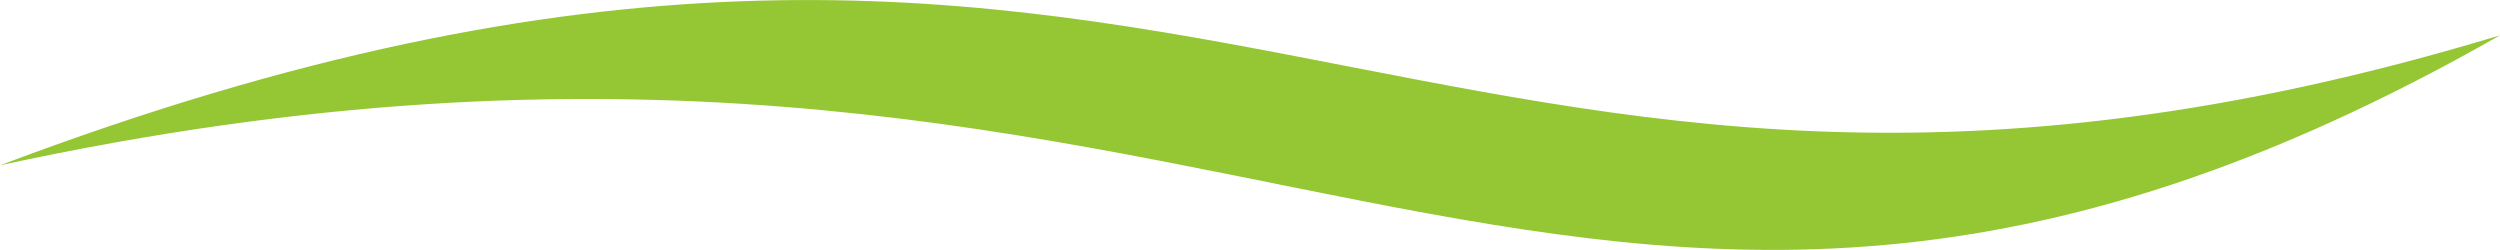
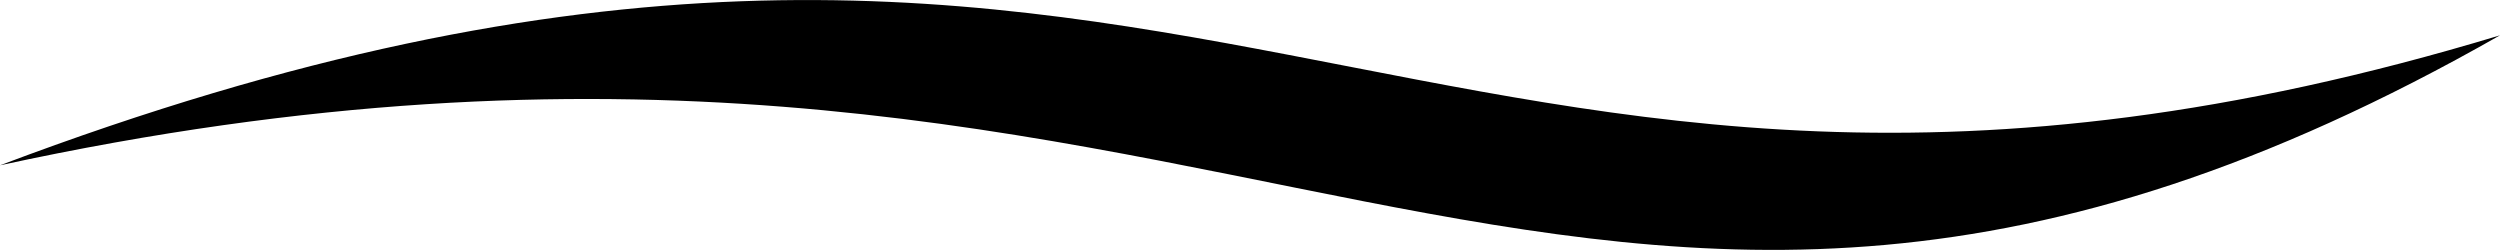
<svg xmlns="http://www.w3.org/2000/svg" id="a3654481-51bf-4e68-9eb9-6a191c0600de" data-name="Layer 1" viewBox="0 0 80 8">
  <defs>
-     <style>.bcd7218a-04c1-4fe0-a2e1-e43920d73881{fill:#94c733;}</style>
+     <style />
  </defs>
  <path class="bcd7218a-04c1-4fe0-a2e1-e43920d73881" d="M0,5.29C38.19-9.13,45.15,11.68,80,1.13,49.73,18.37,39.83-3.36,0,5.29Z" transform="translate(0 0)" />
</svg>
